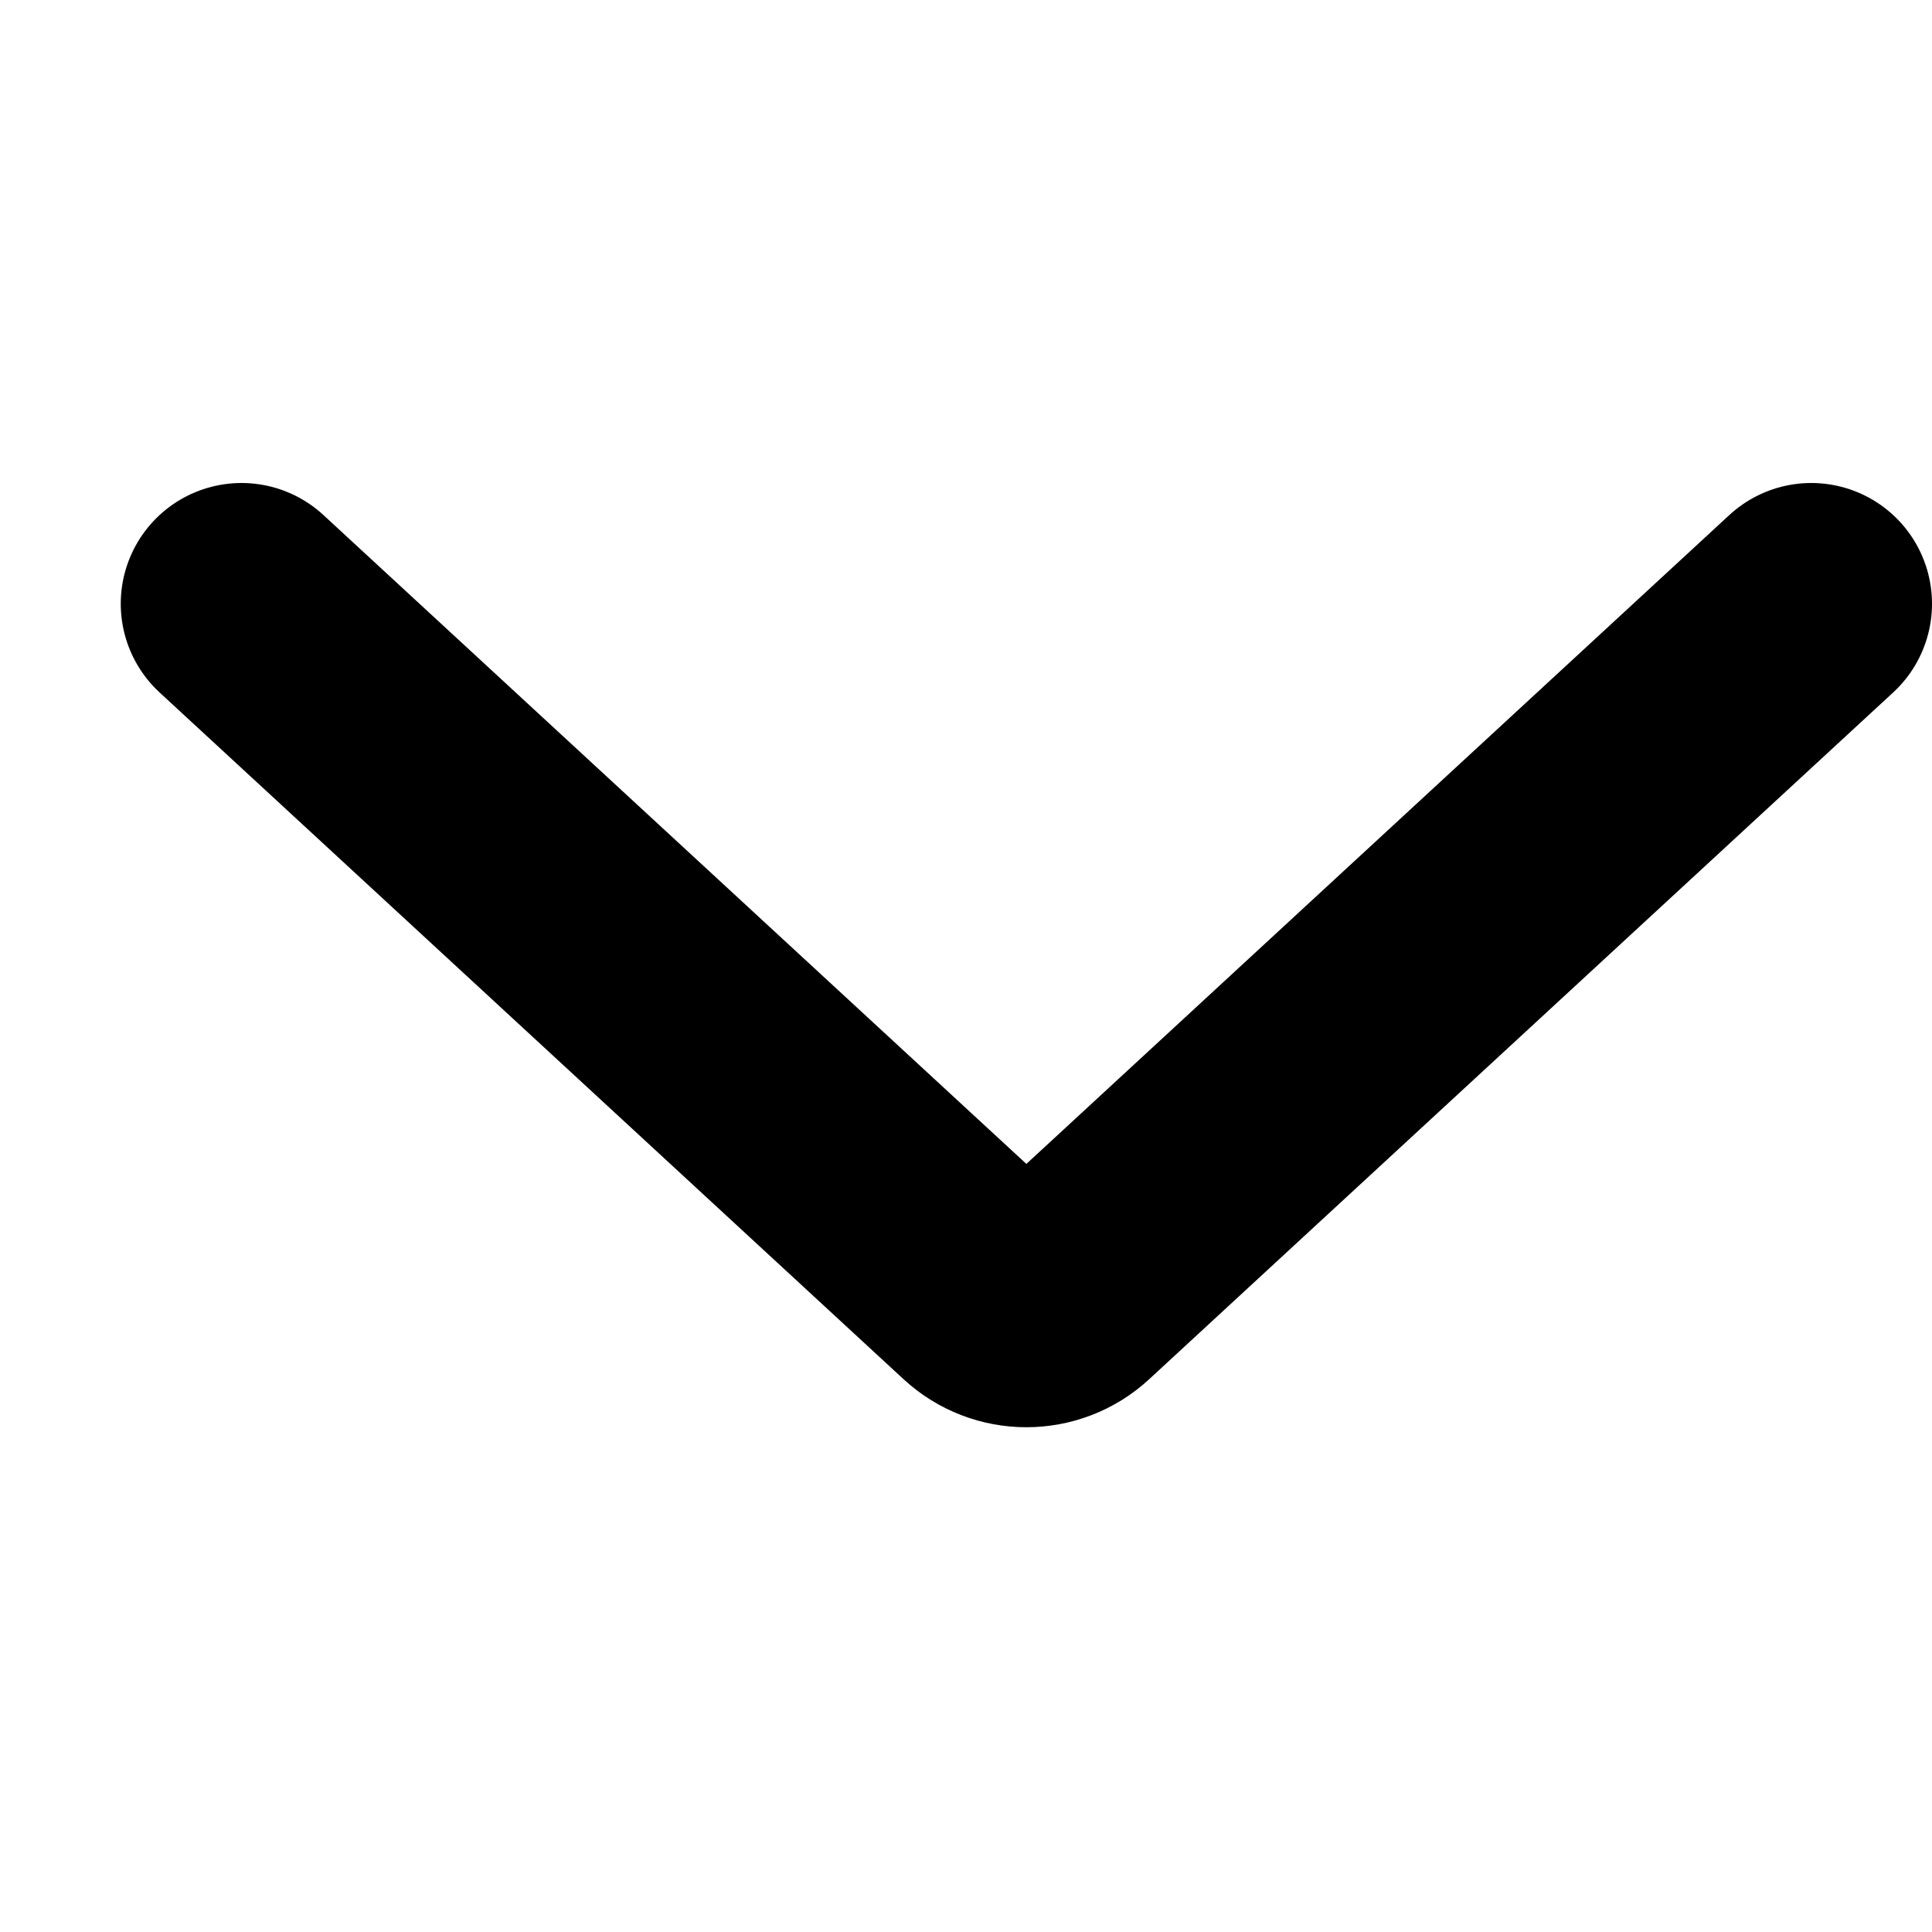
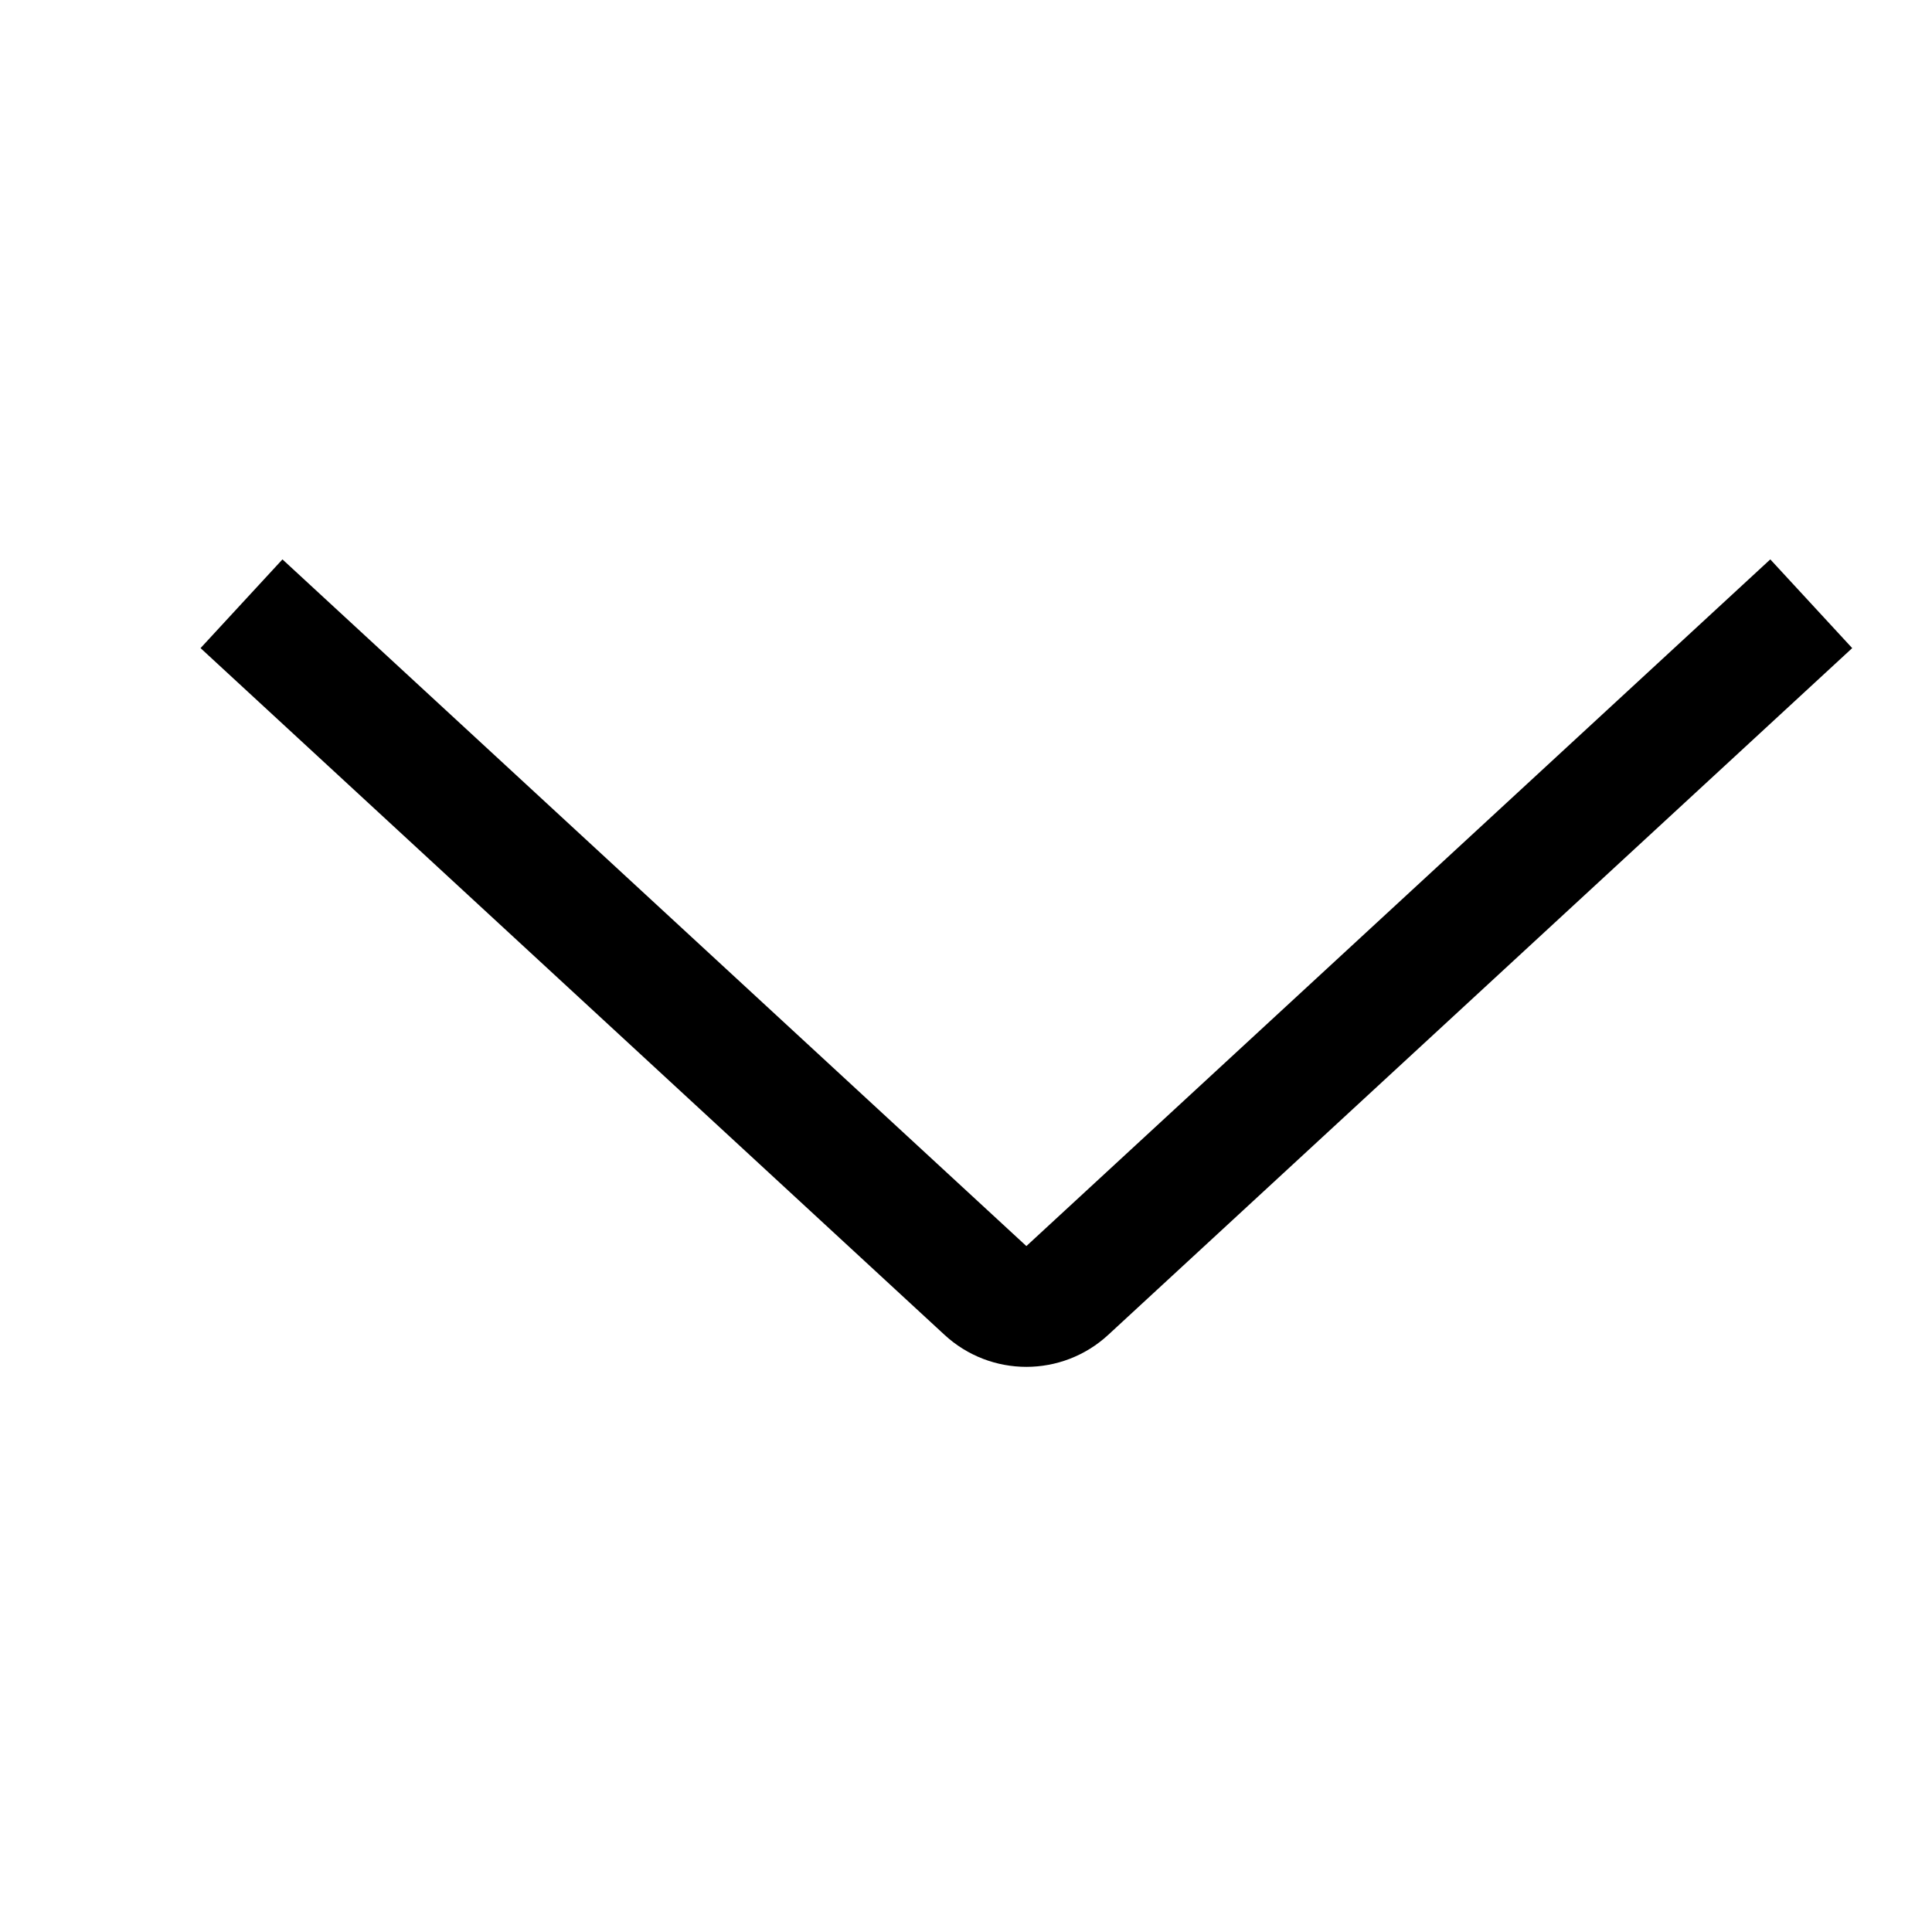
<svg xmlns="http://www.w3.org/2000/svg" width="16" height="16" viewBox="0 0 16 16" fill="none">
-   <path d="M2 5L8.161 10.687C8.352 10.864 8.648 10.864 8.839 10.687L15 5" stroke="currentColor" stroke-width="2" stroke-linecap="round" />
+   <path d="M2 5L8.161 10.687C8.352 10.864 8.648 10.864 8.839 10.687L15 5" stroke="currentColor" strokeWidth="2" strokeLinecap="round" />
</svg>
